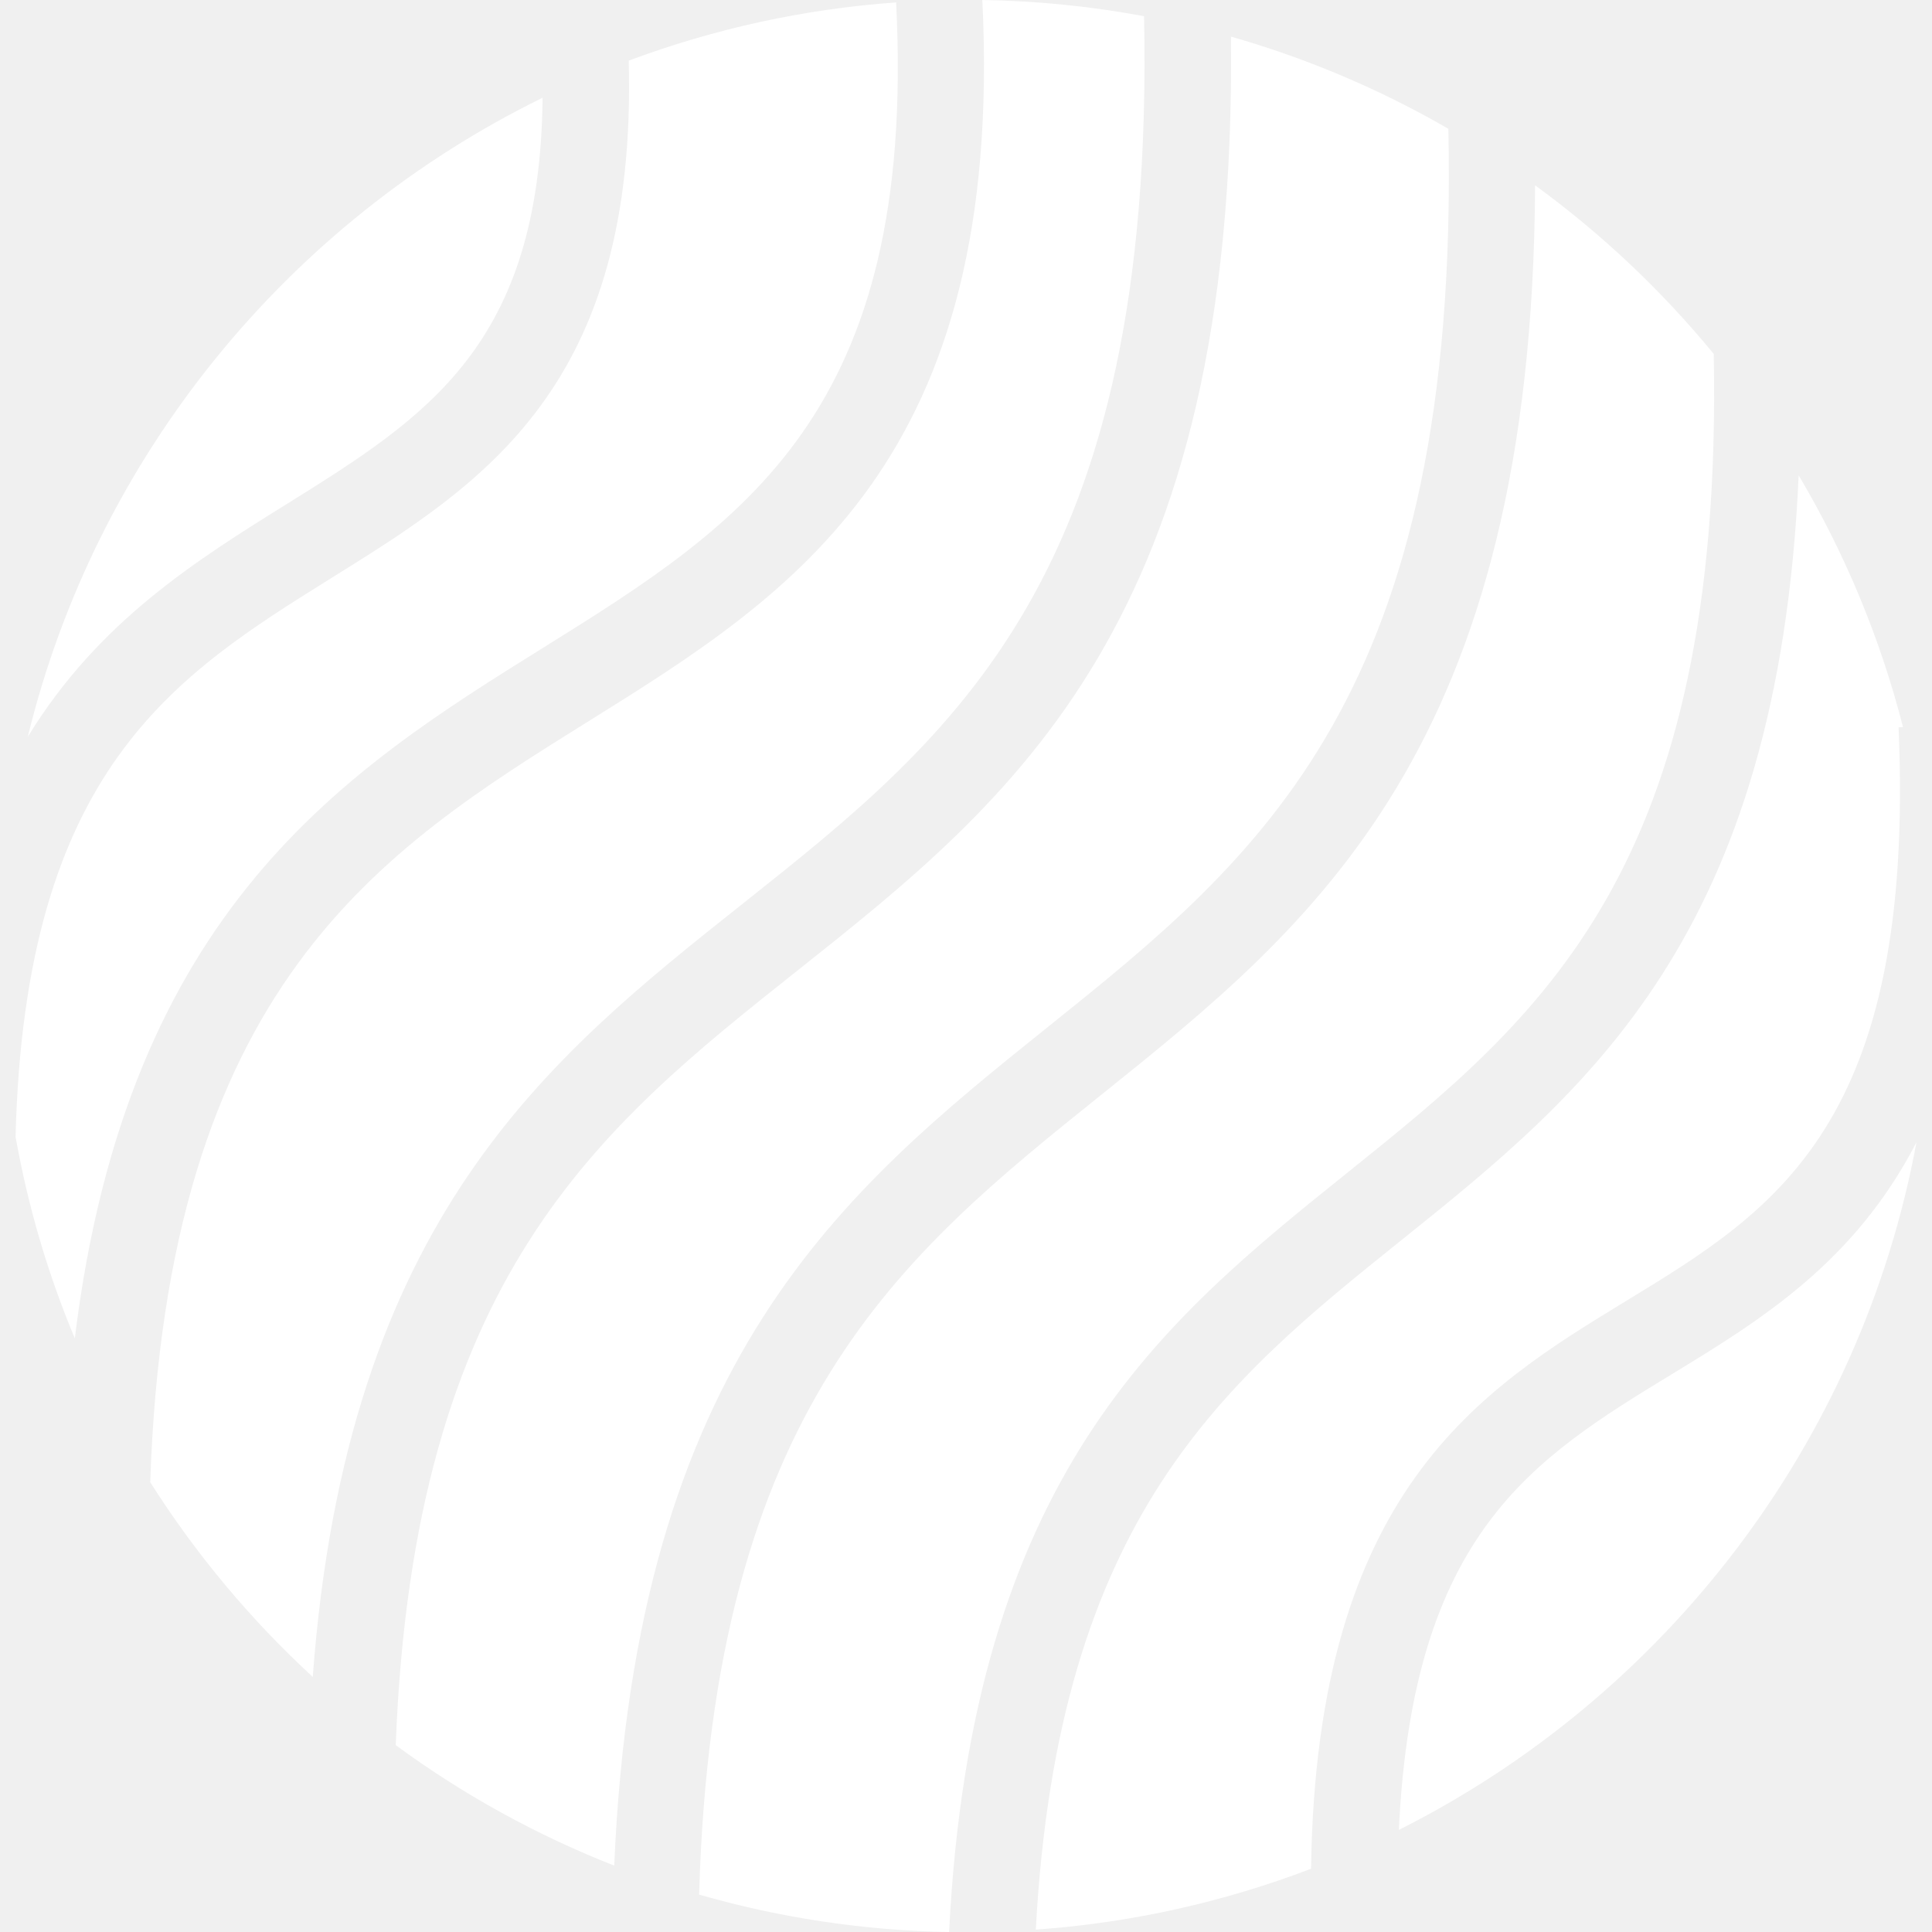
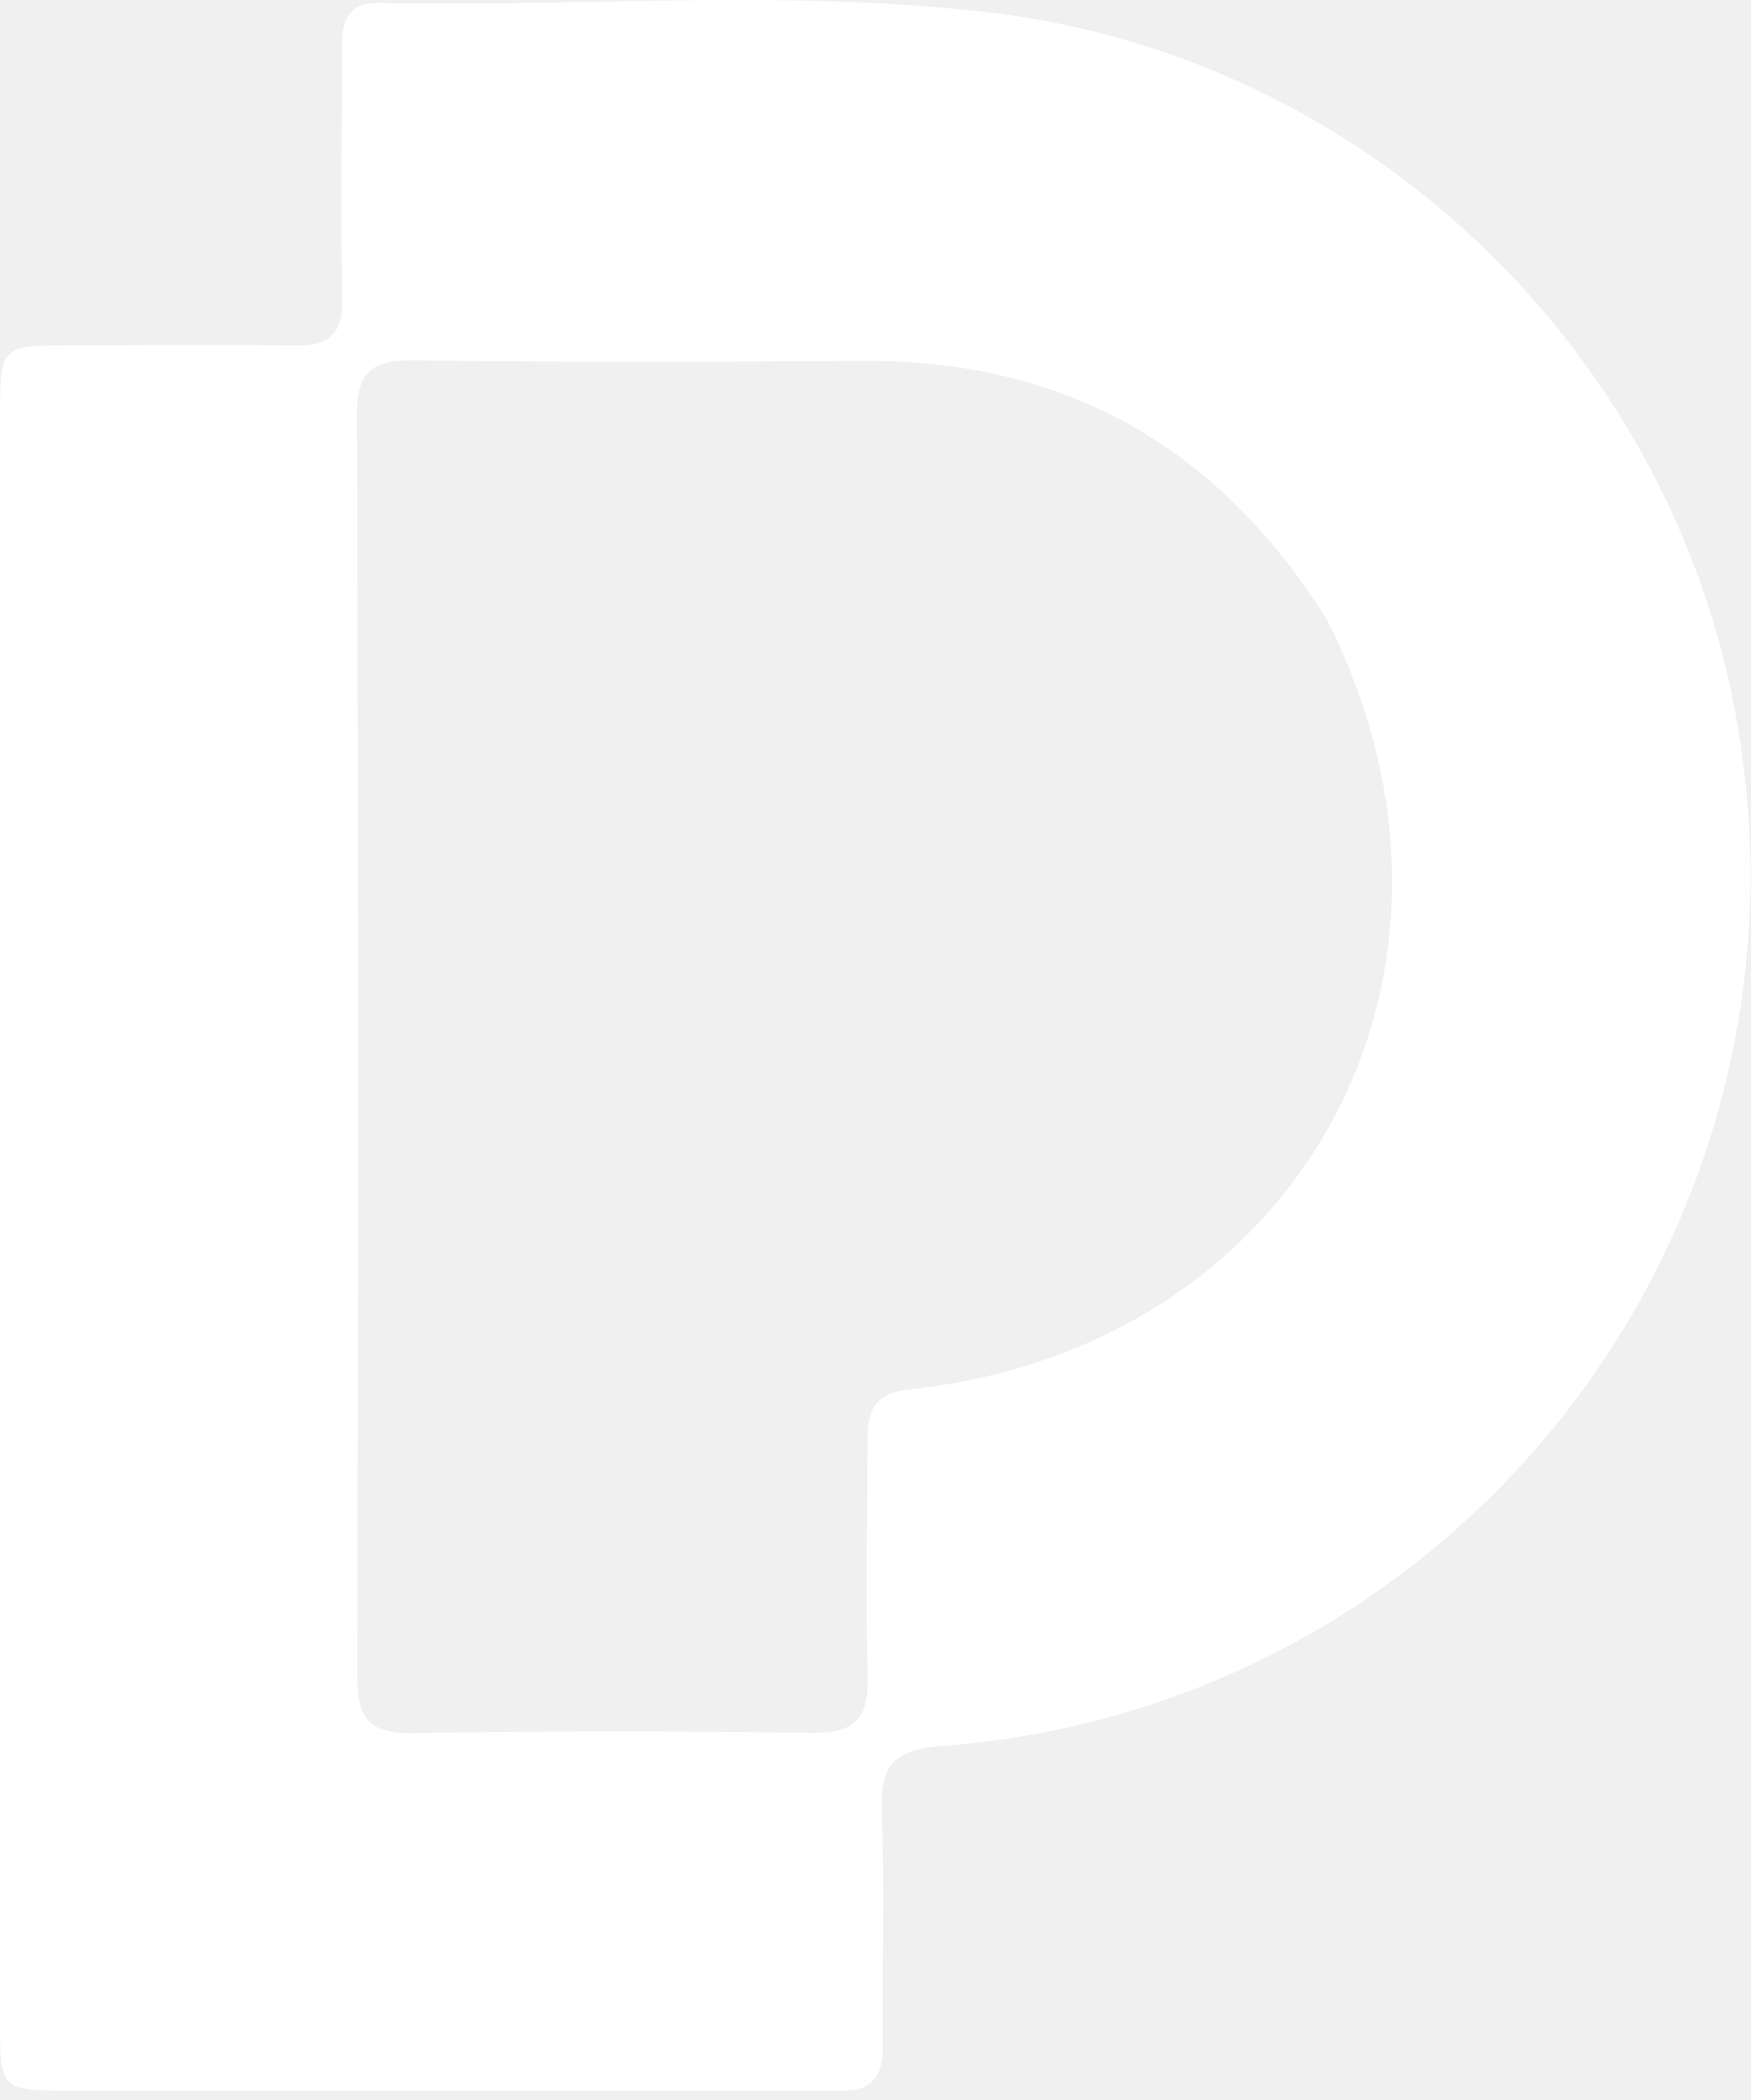
- <svg xmlns="http://www.w3.org/2000/svg" width="59" height="59" viewBox="0 0 59 59" fill="none">
-   <g clip-path="url(#clip0_9703_127)">
-     <path d="M2.285 40.871C3.891 27.732 10.588 23.517 16.584 19.783C22.707 15.969 28.003 12.627 27.366 0.074C24.573 0.273 21.823 0.872 19.2 1.852C19.467 11.815 14.747 14.769 10.167 17.623C5.33 20.635 0.761 23.482 0.475 34.715C0.857 36.853 1.465 38.917 2.285 40.871Z" fill="white" />
-     <path d="M8.772 15.383C13.04 12.722 16.492 10.546 16.57 2.985C8.801 6.793 2.944 13.917 0.848 22.502C3 18.981 5.99 17.115 8.772 15.383ZM9.551 51.21C10.591 37.207 16.735 32.319 22.693 27.588C29.166 22.449 35.282 17.579 34.938 0.495C33.308 0.192 31.656 0.026 29.999 0C30.683 14.062 24.239 18.122 17.979 22.022C11.637 25.972 5.092 30.073 4.588 45.265C5.976 47.455 7.644 49.453 9.551 51.21ZM41.144 35.814C47.056 31.069 52.633 26.553 52.335 10.808C50.741 8.868 48.908 7.138 46.879 5.659C46.796 22.859 40.11 28.236 33.629 33.435C27.53 38.33 21.772 42.962 21.35 57.858C23.782 58.557 26.34 58.954 28.984 59.001C29.679 45.055 35.497 40.347 41.144 35.814ZM51.053 41.967C46.819 44.547 43.146 46.809 42.719 55.882C50.838 51.802 56.822 44.088 58.526 34.882C56.624 38.568 53.74 40.33 51.053 41.967Z" fill="white" />
-     <path d="M49.681 39.715C54.216 36.951 58.501 34.342 57.979 22.21L58.115 22.205C57.424 19.503 56.351 16.914 54.928 14.516C54.304 28.59 48.471 33.318 42.798 37.871C37.399 42.2 32.306 46.325 31.632 58.927C34.51 58.724 37.342 58.097 40.037 57.068C40.198 45.494 45.234 42.425 49.681 39.715ZM31.98 31.378C38.464 26.177 44.589 21.25 44.231 3.933C42.142 2.726 39.912 1.781 37.592 1.119C37.78 18.979 30.948 24.402 24.334 29.654C18.311 34.435 12.627 38.978 12.085 53.294C14.141 54.804 16.384 56.04 18.758 56.973C19.41 41.507 25.791 36.344 31.98 31.378Z" fill="white" />
-   </g>
-   <defs>
-     <clipPath id="clip0_9703_127">
-       <rect width="59" height="59" fill="white" />
-     </clipPath>
-   </defs>
+ <svg xmlns="http://www.w3.org/2000/svg" width="60" height="72" viewBox="0 0 60 72" fill="none">
+   <path d="M28.61 71.681C19.778 71.683 11.123 71.685 2.469 71.68C0.012 71.679 0.002 71.669 0.001 69.303C-0.001 50.957 -0 32.612 0.004 14.267C0.005 11.845 0.018 11.844 2.446 11.841C5.005 11.838 7.566 11.803 10.125 11.848C11.29 11.868 11.757 11.446 11.733 10.247C11.678 7.383 11.727 4.518 11.72 1.654C11.717 0.765 11.882 0.077 12.997 0.101C19.999 0.247 27.027 -0.398 34.001 0.439C46.701 1.963 57.074 11.784 59.455 24.291C62.822 41.969 50.2 58.515 32.24 59.869C30.611 59.992 30.169 60.559 30.225 62.088C30.323 64.766 30.23 67.451 30.262 70.132C30.274 71.183 29.915 71.768 28.61 71.681ZM45.486 21.25C41.802 15.356 36.542 12.318 29.533 12.371C24.416 12.41 19.297 12.417 14.18 12.355C12.796 12.338 12.23 12.708 12.235 14.193C12.28 28.633 12.28 43.073 12.246 57.513C12.243 58.927 12.687 59.444 14.136 59.422C18.704 59.349 23.275 59.349 27.844 59.415C29.289 59.436 29.779 58.913 29.742 57.498C29.671 54.82 29.732 52.137 29.733 49.457C29.733 48.461 29.878 47.773 31.181 47.635C44.556 46.216 51.613 33.398 45.486 21.25Z" fill="white" />
</svg>
